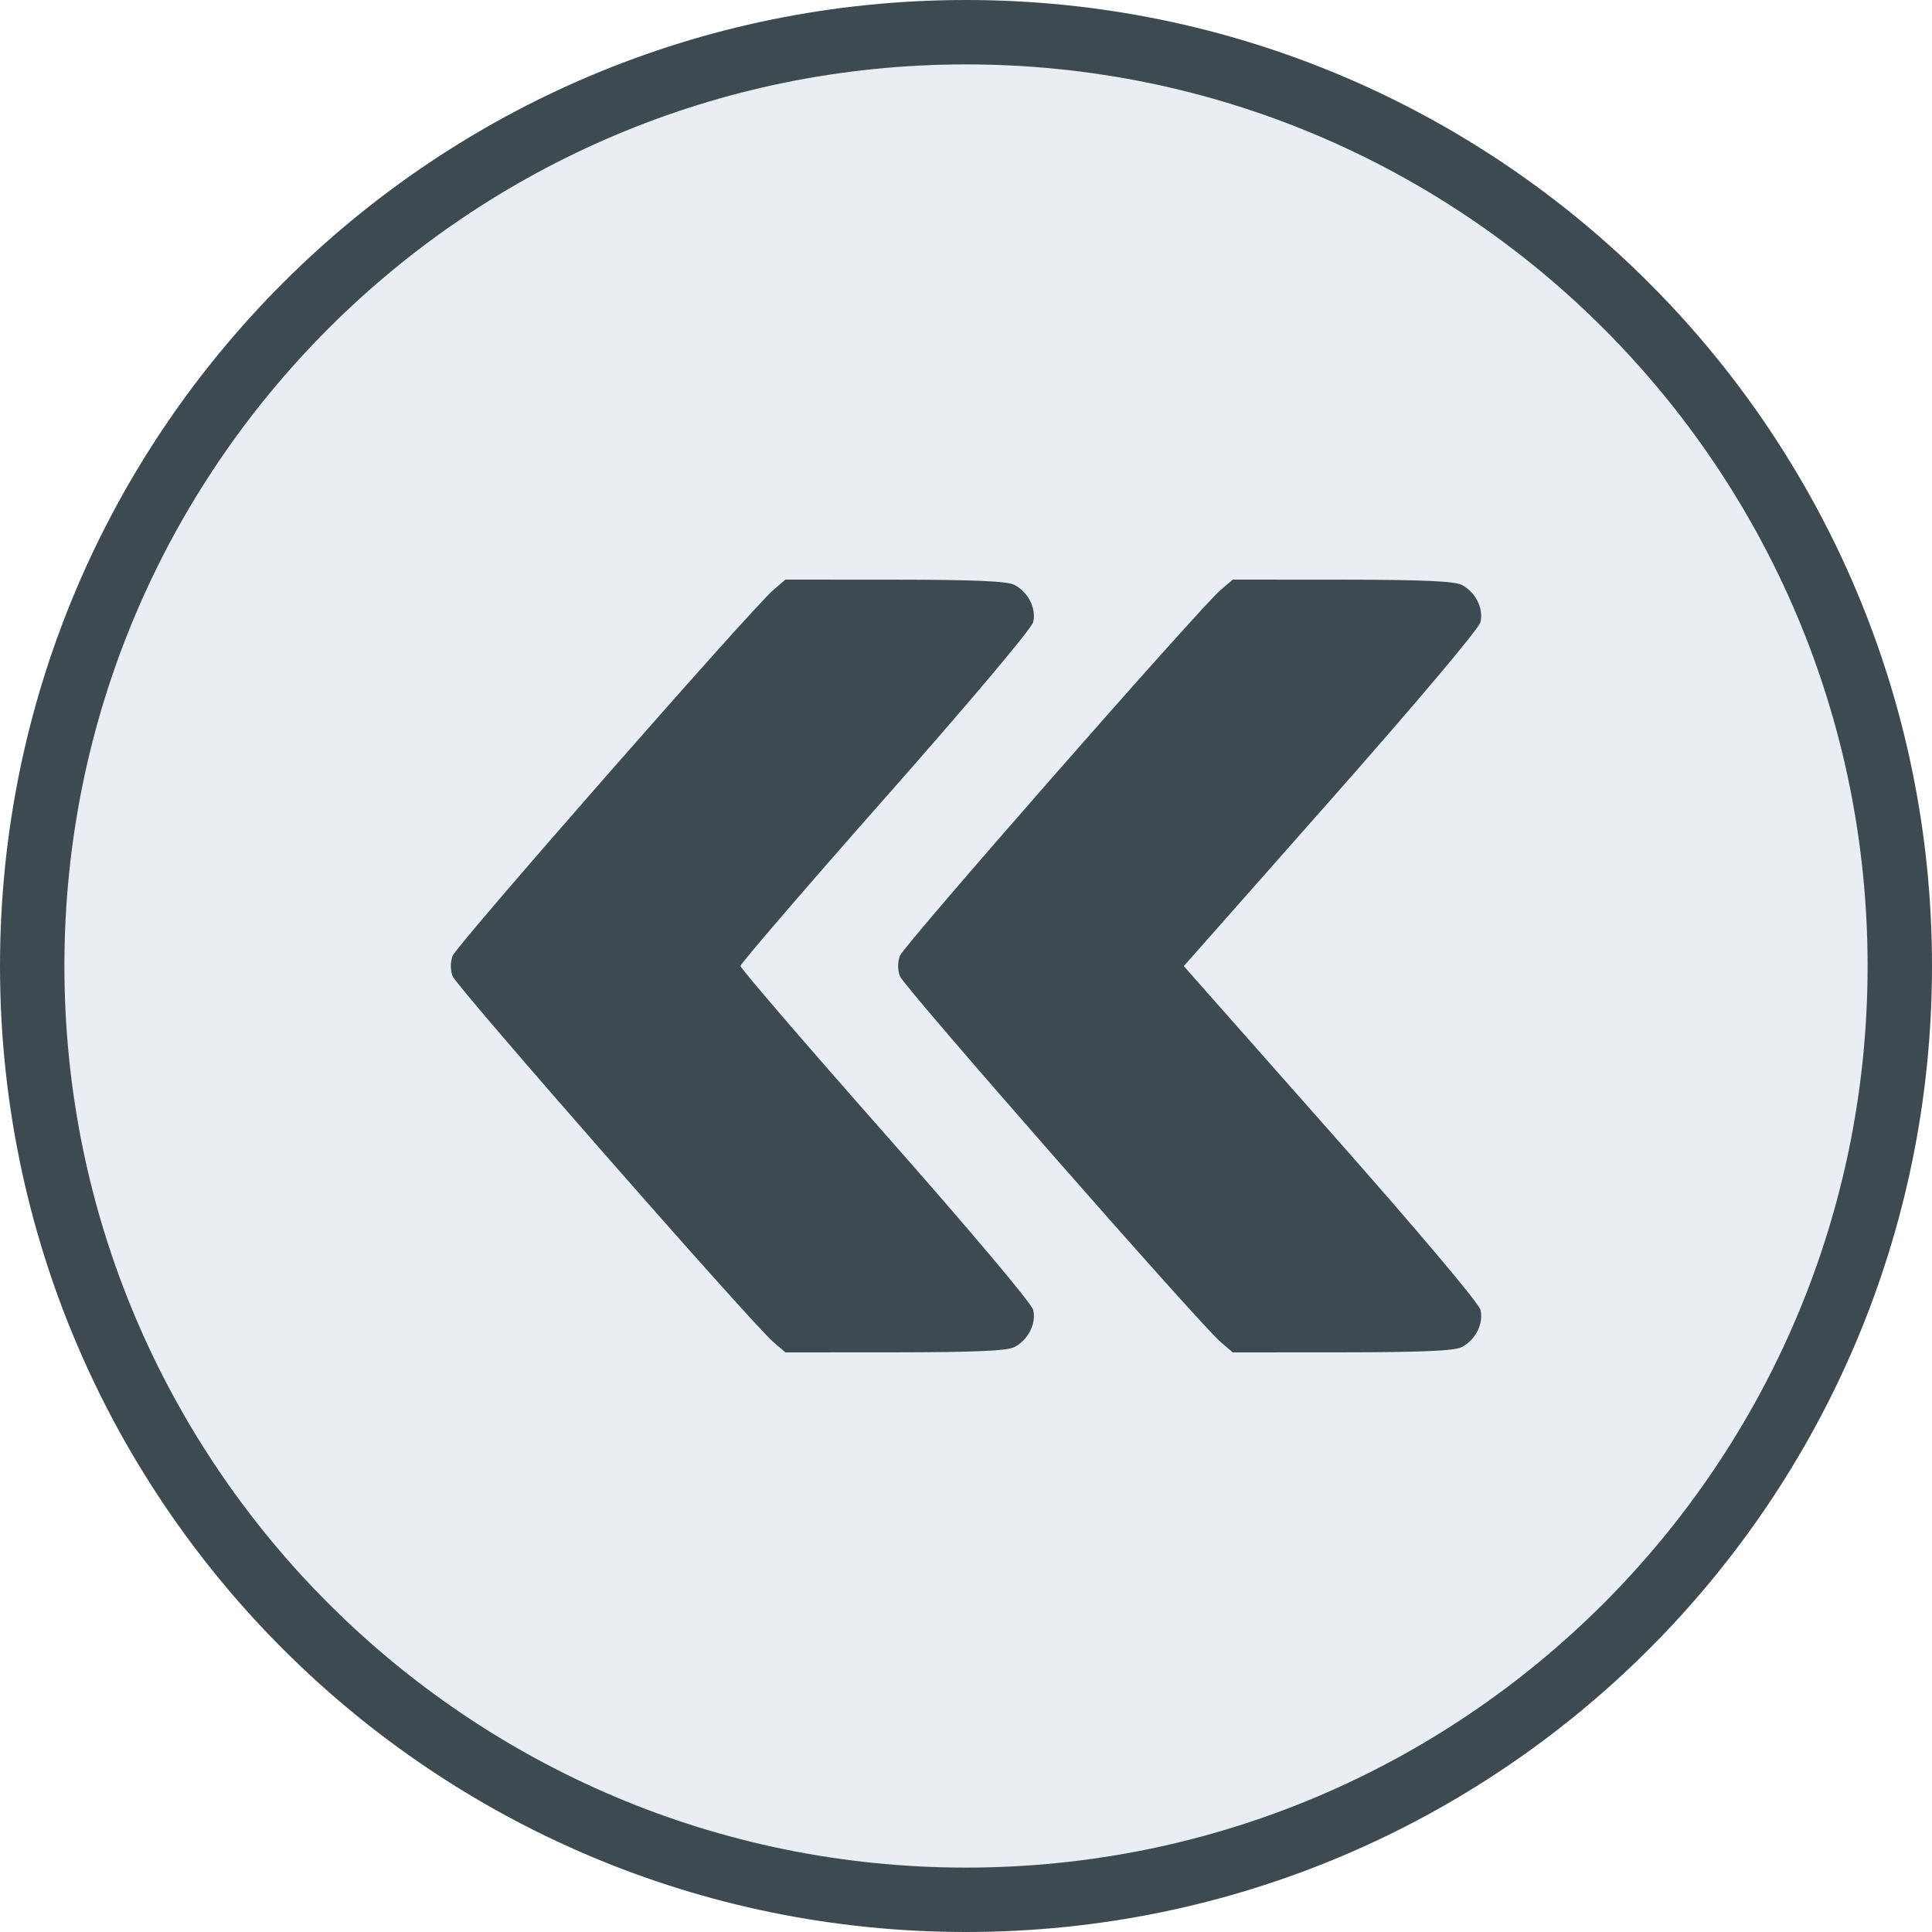
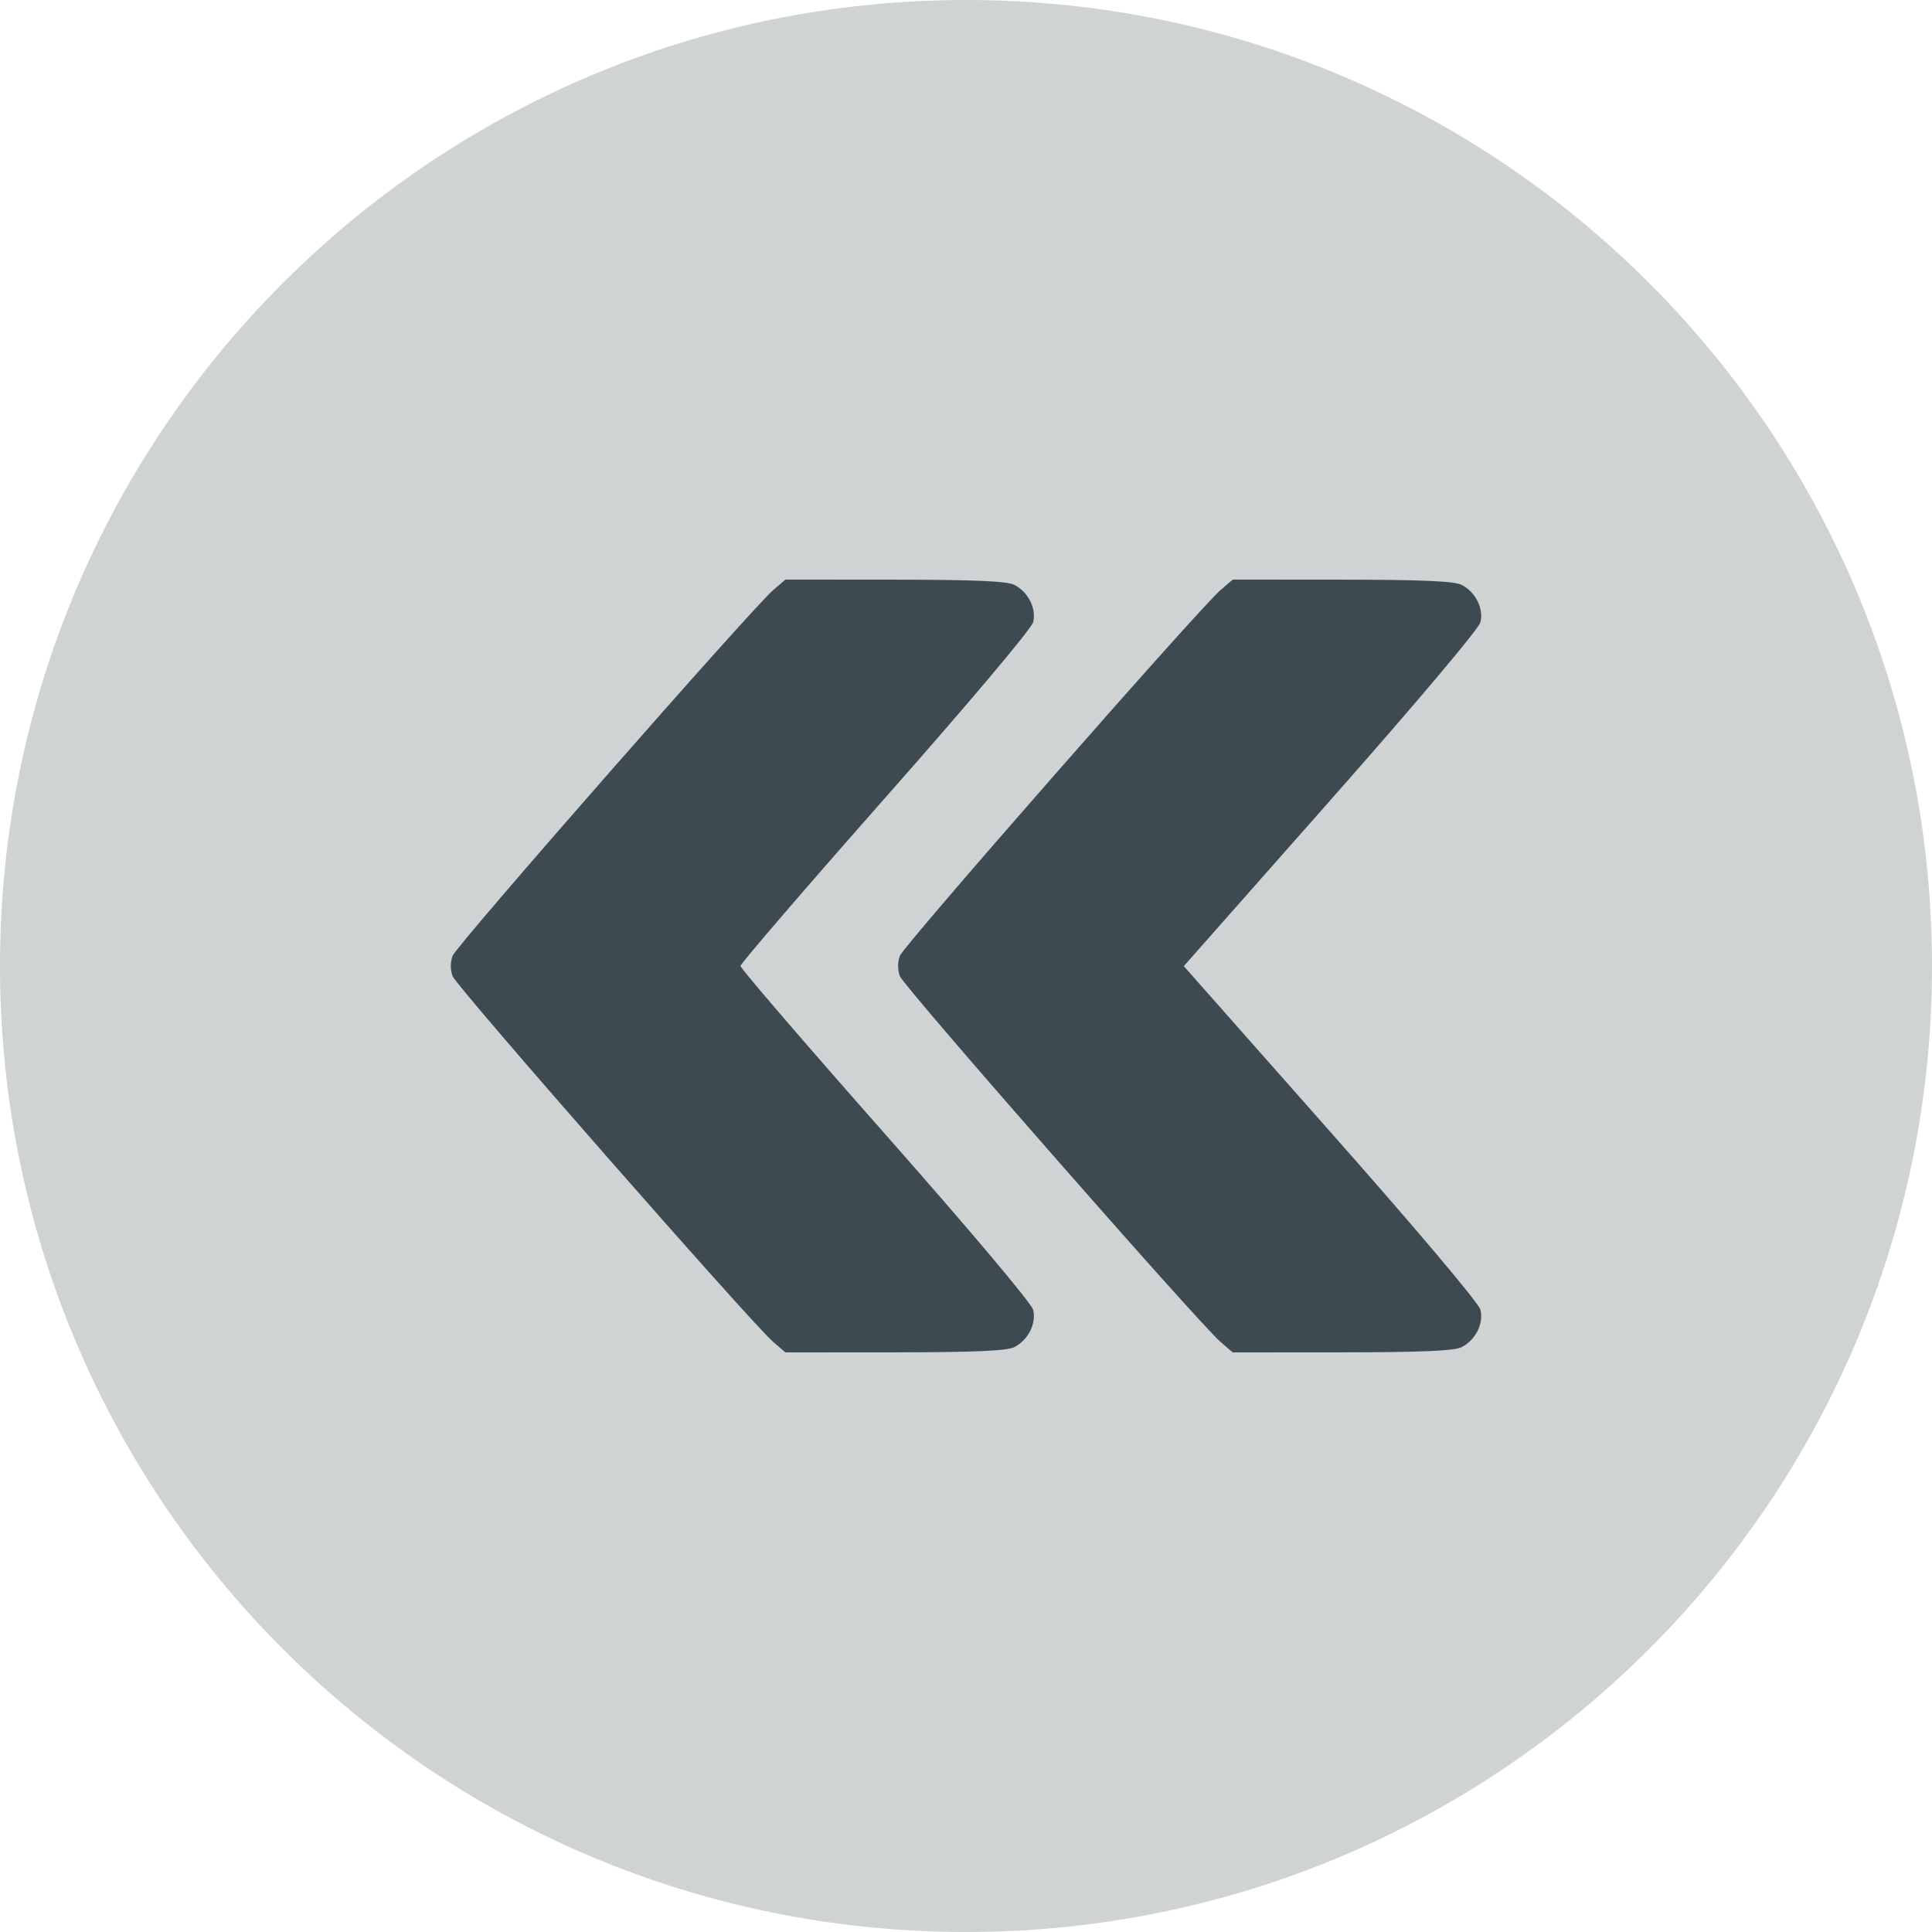
- <svg xmlns="http://www.w3.org/2000/svg" width="30" height="30" viewBox="0 0 30 30" fill="none">
-   <circle cx="15" cy="15" r="14.5" fill="#E9EEF2" stroke="#3E4A51" />
+ <svg xmlns="http://www.w3.org/2000/svg" width="30" height="30" viewBox="0 0 30 30">
+   <circle cx="15" cy="15" r="14.5" fill="#CFD3D4" stroke="#CFD3D4" />
  <path fill-rule="evenodd" clip-rule="evenodd" d="M22.697 20.918C22.913 20.807 23.041 20.552 22.988 20.337C22.962 20.234 22.013 19.108 20.663 17.582L18.382 15.002L20.664 12.419C22.002 10.904 22.963 9.764 22.988 9.662C23.041 9.448 22.912 9.193 22.697 9.082C22.585 9.024 22.076 9.002 20.842 9.001L19.142 9L18.953 9.162C18.619 9.449 14.035 14.678 13.973 14.842C13.937 14.941 13.937 15.059 13.973 15.158C14.035 15.322 18.619 20.551 18.953 20.838L19.142 21L20.842 20.999C22.076 20.998 22.585 20.976 22.697 20.918ZM15.751 20.918C15.966 20.807 16.095 20.552 16.043 20.339C16.018 20.238 15.062 19.103 13.749 17.616C12.511 16.214 11.498 15.036 11.498 15C11.498 14.964 12.511 13.786 13.749 12.384C15.062 10.897 16.018 9.762 16.043 9.661C16.095 9.448 15.966 9.193 15.751 9.082C15.639 9.024 15.131 9.002 13.896 9.001L12.196 9L12.007 9.162C11.673 9.449 7.089 14.678 7.028 14.842C6.991 14.941 6.991 15.059 7.028 15.158C7.089 15.322 11.673 20.551 12.007 20.838L12.196 21L13.896 20.999C15.131 20.998 15.639 20.976 15.751 20.918Z" fill="#3E4A51" />
</svg>
